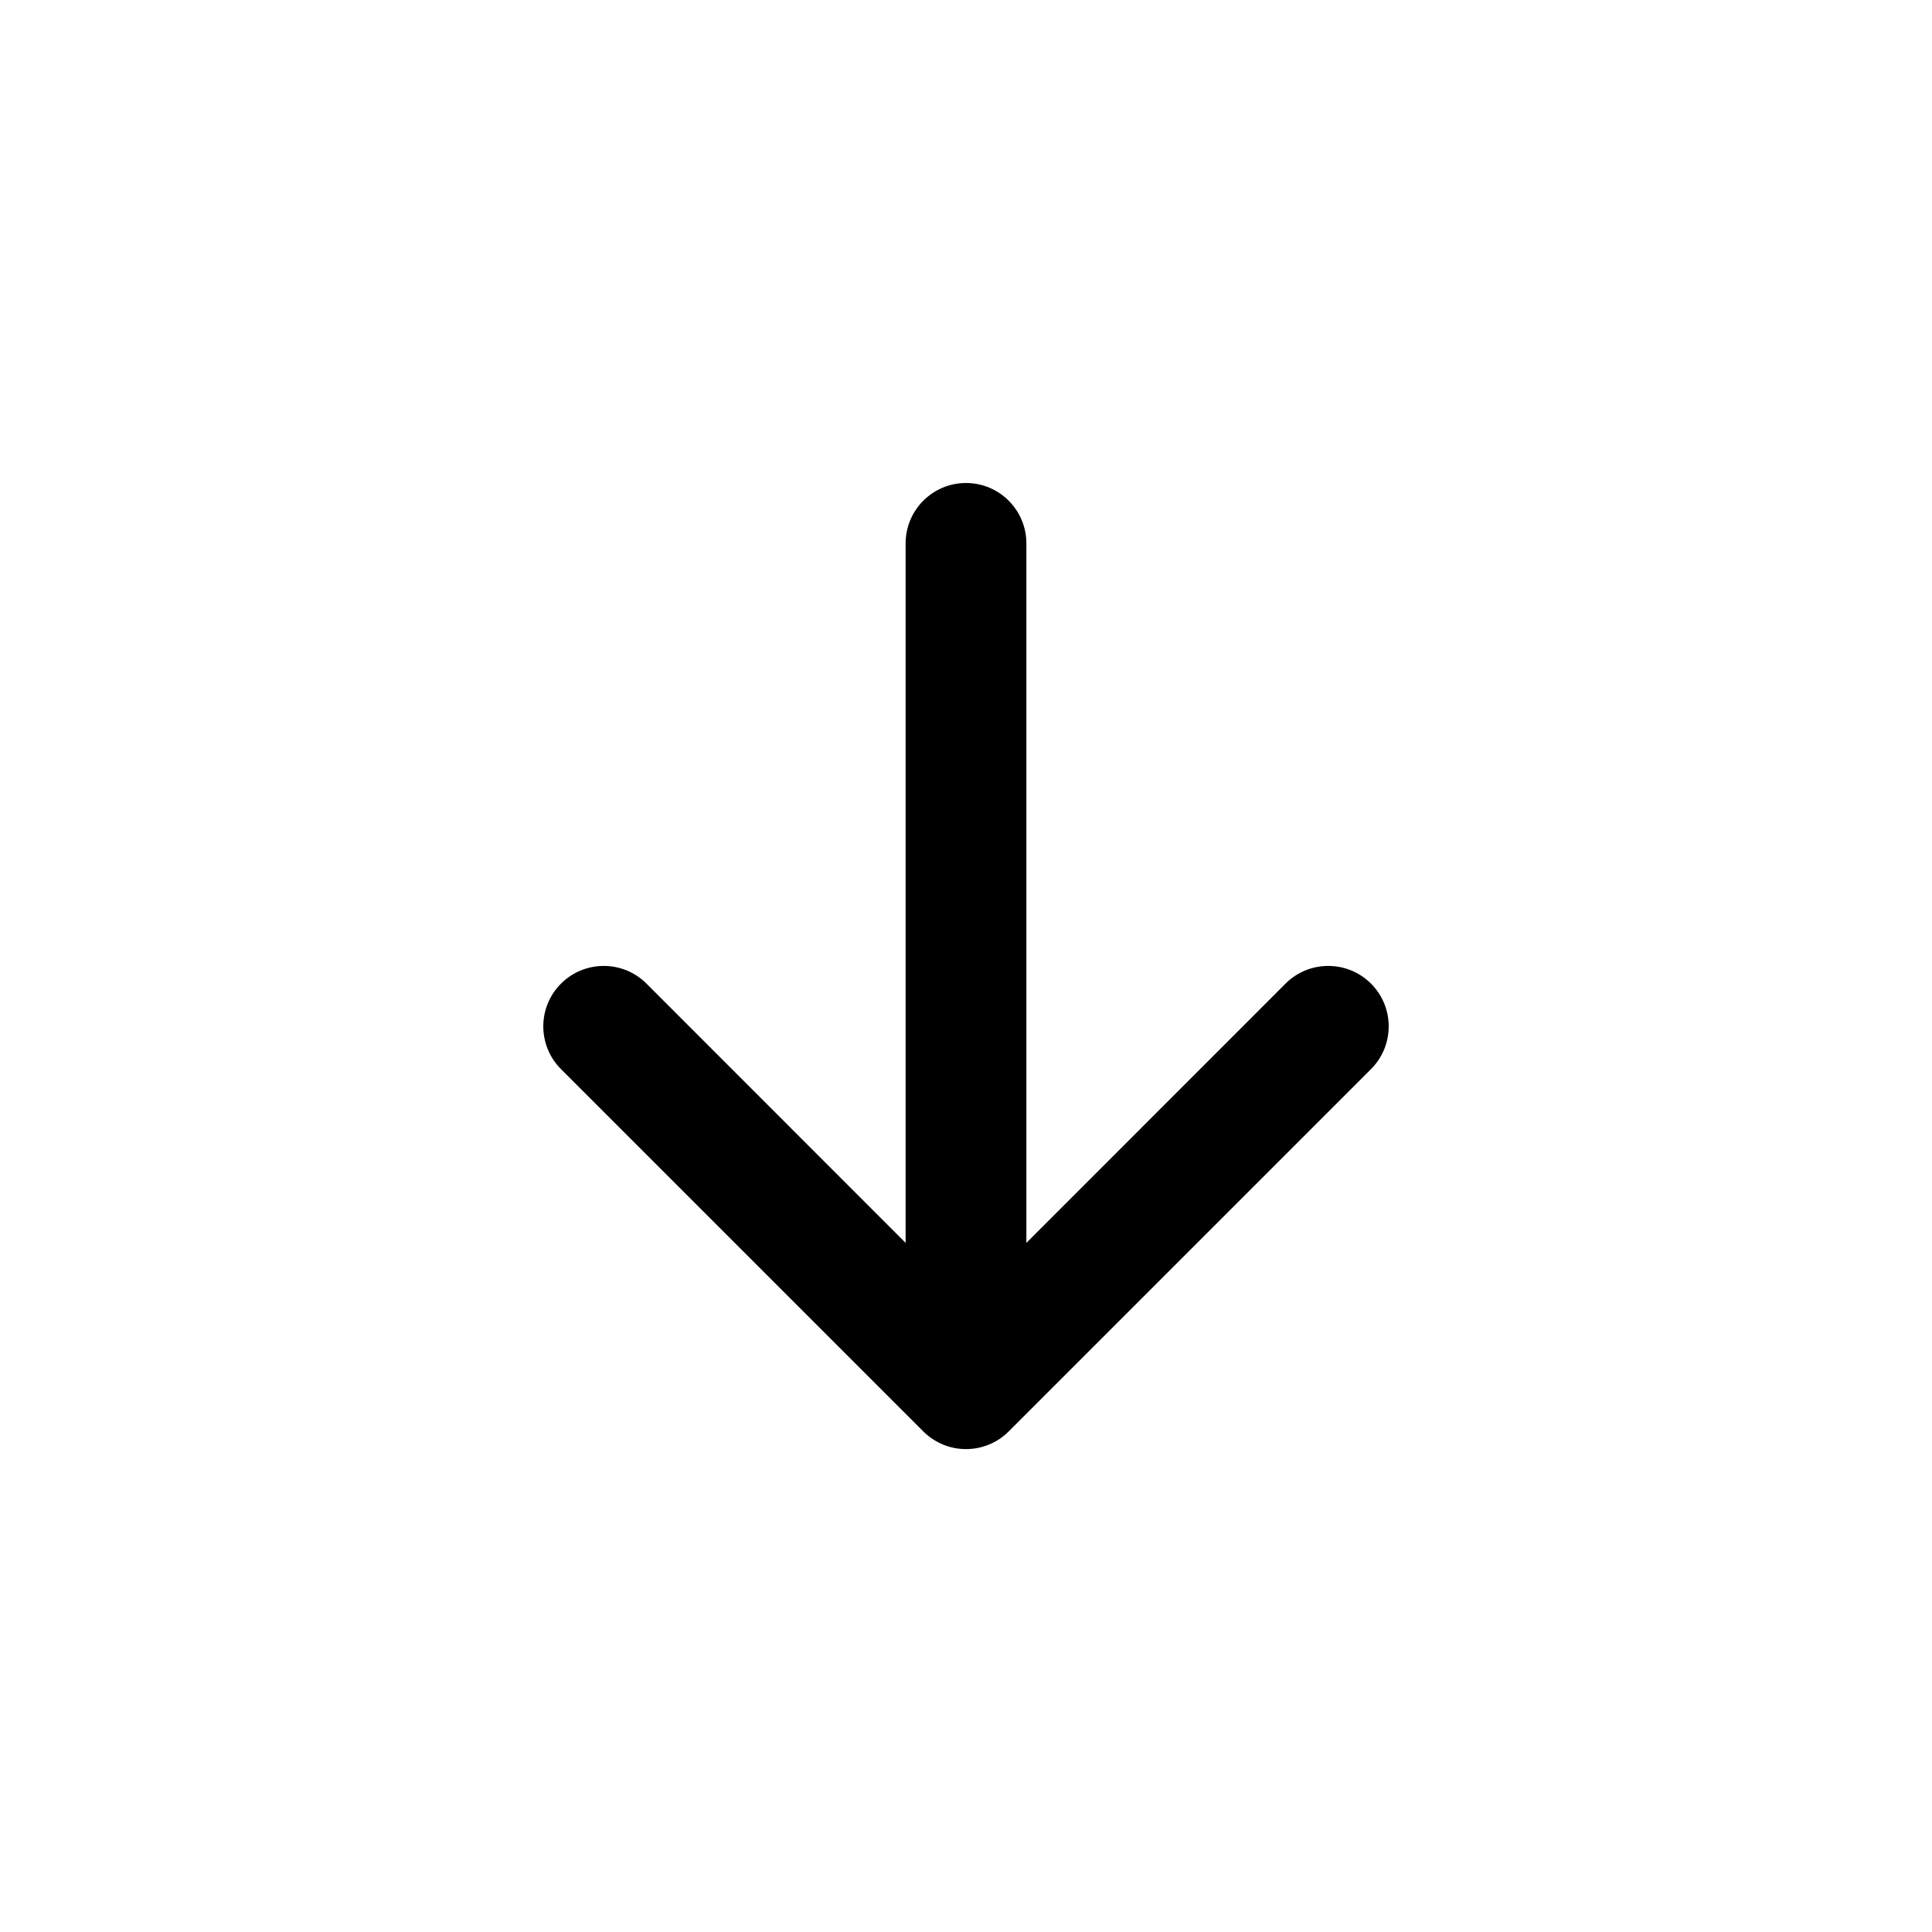
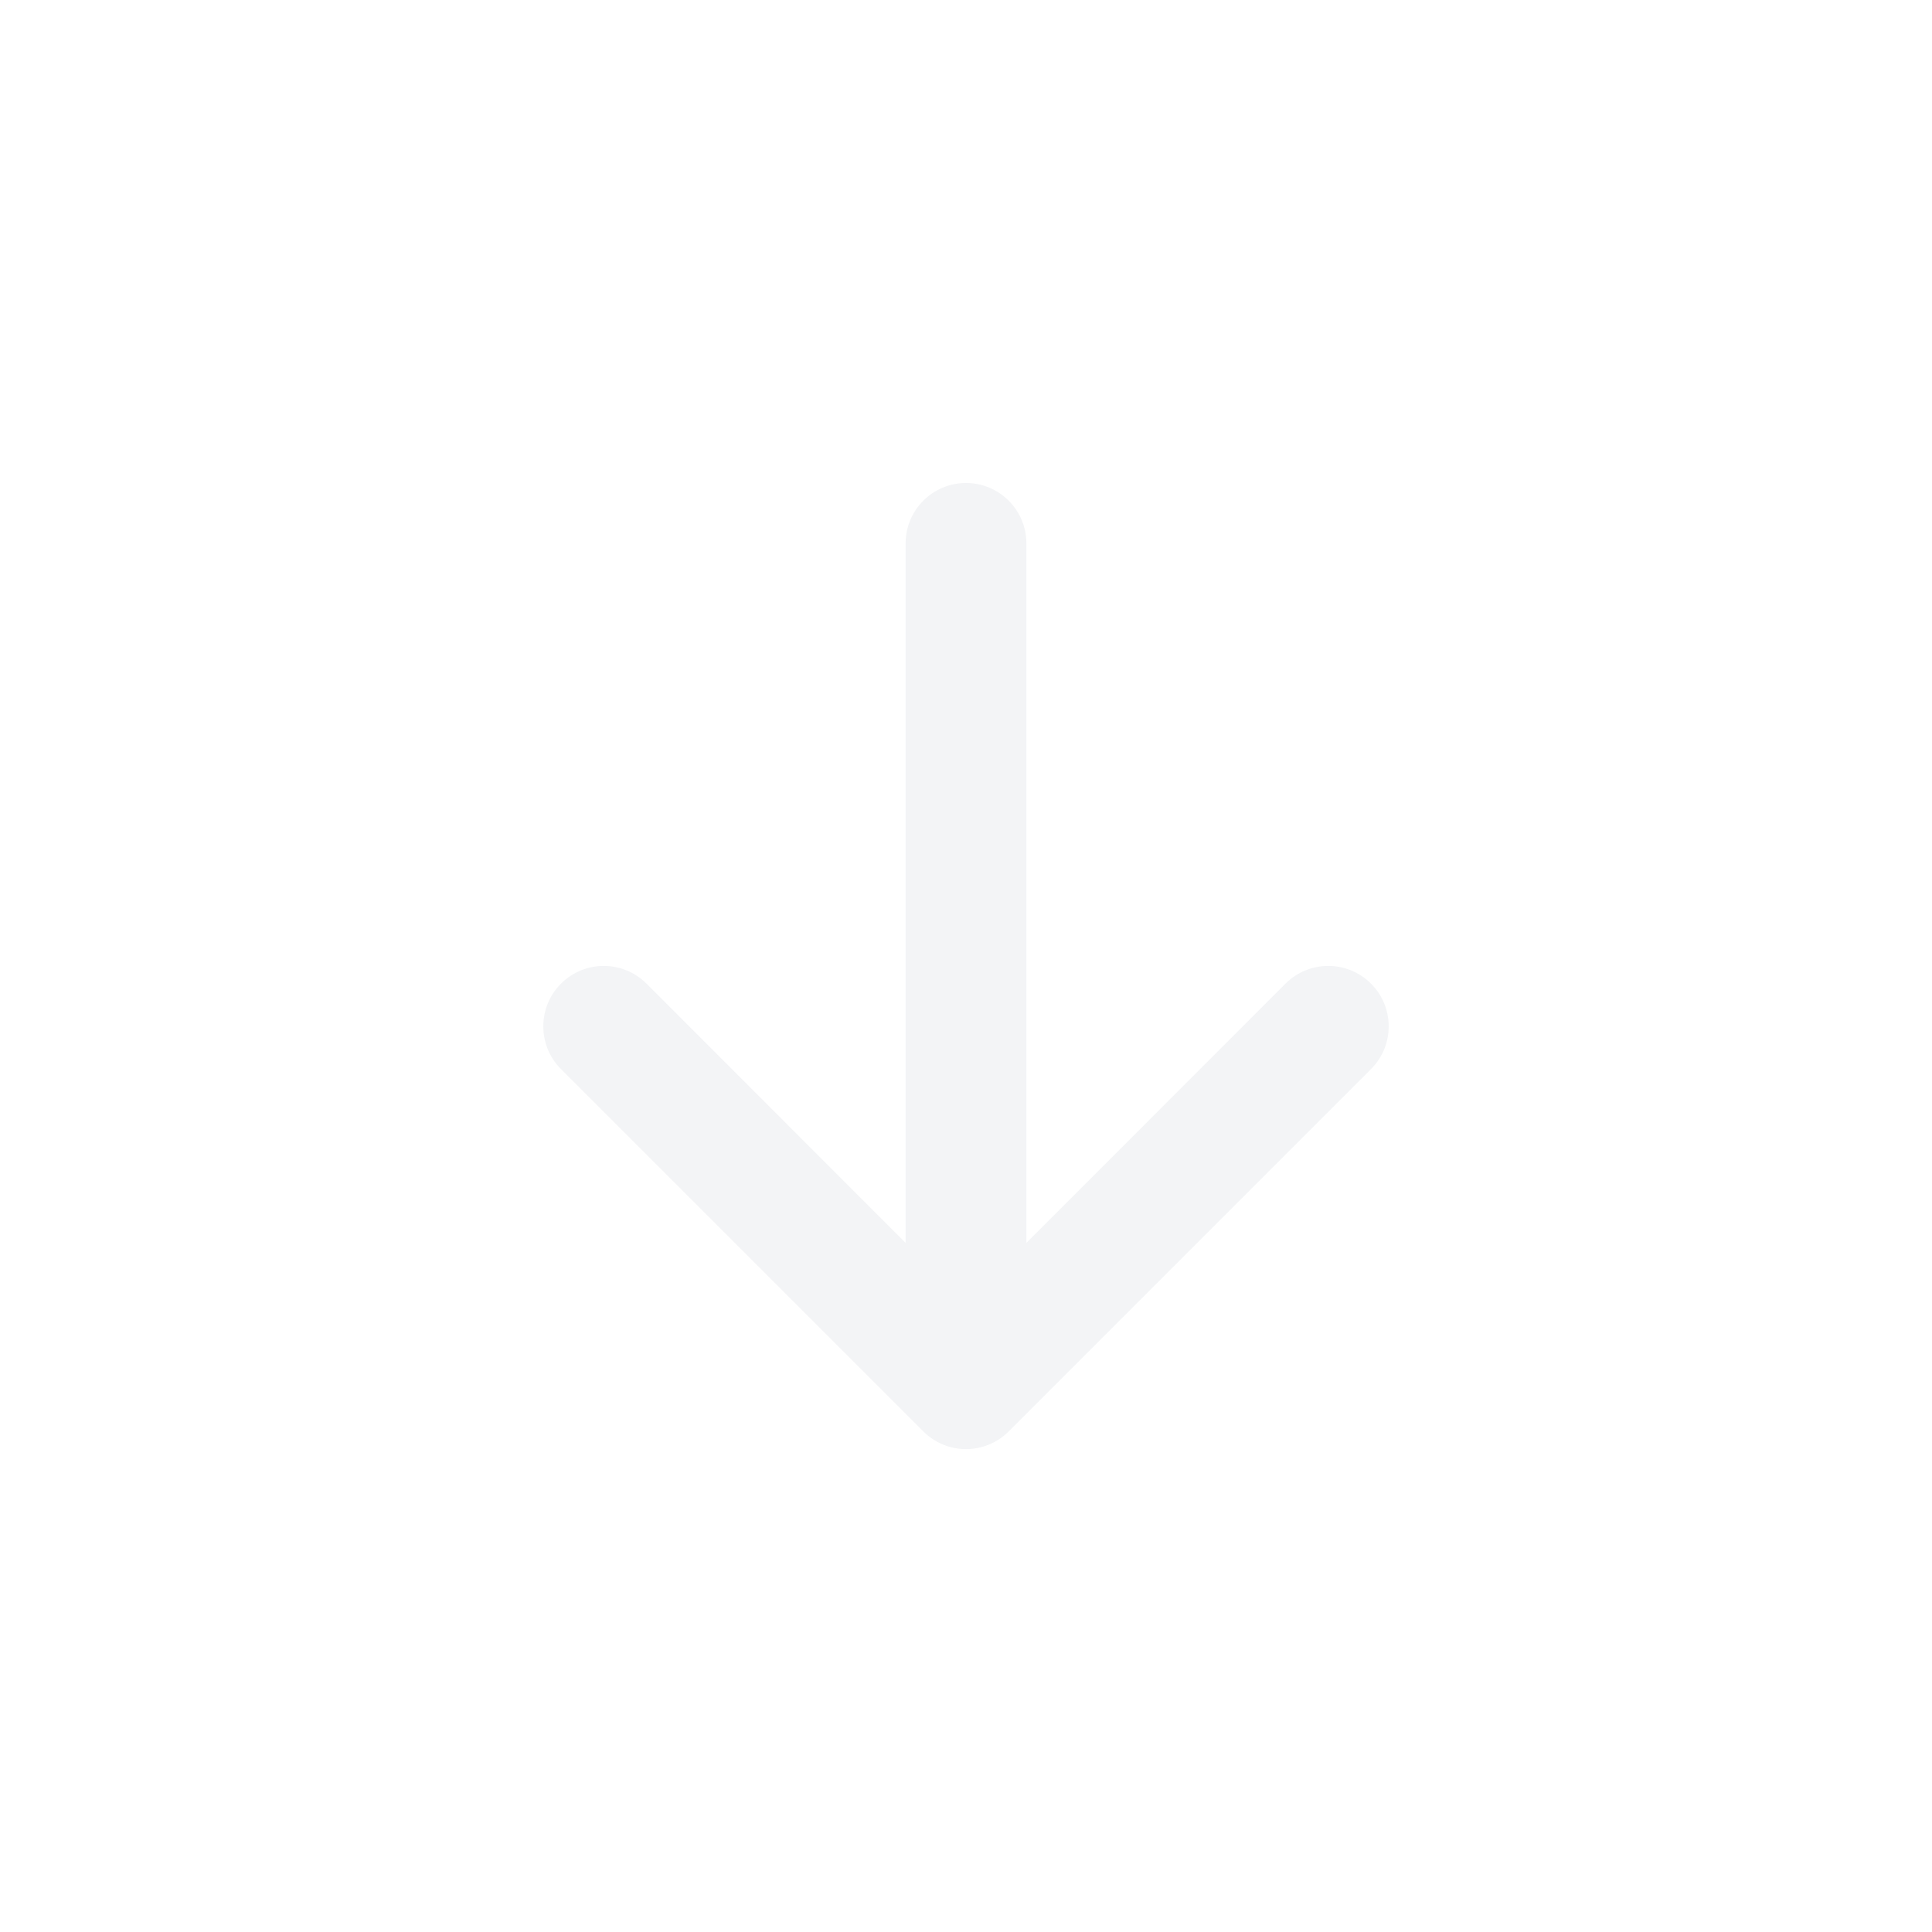
- <svg xmlns="http://www.w3.org/2000/svg" width="16" height="16" fill="currentcolor" class="bi bi-arrow-down-short" viewBox="0 0 16 16">
+ <svg xmlns="http://www.w3.org/2000/svg" width="16" height="16" fill="#f3f4f6" class="bi bi-arrow-down-short" viewBox="0 0 16 16">
  <path fill-rule="evenodd" d="M8 4a.5.5 0 0 1 .5.5v5.793l2.146-2.147a.5.5 0 0 1 .708.708l-3 3a.5.5 0 0 1-.708 0l-3-3a.5.5 0 1 1 .708-.708L7.5 10.293V4.5A.5.5 0 0 1 8 4" />
</svg>
